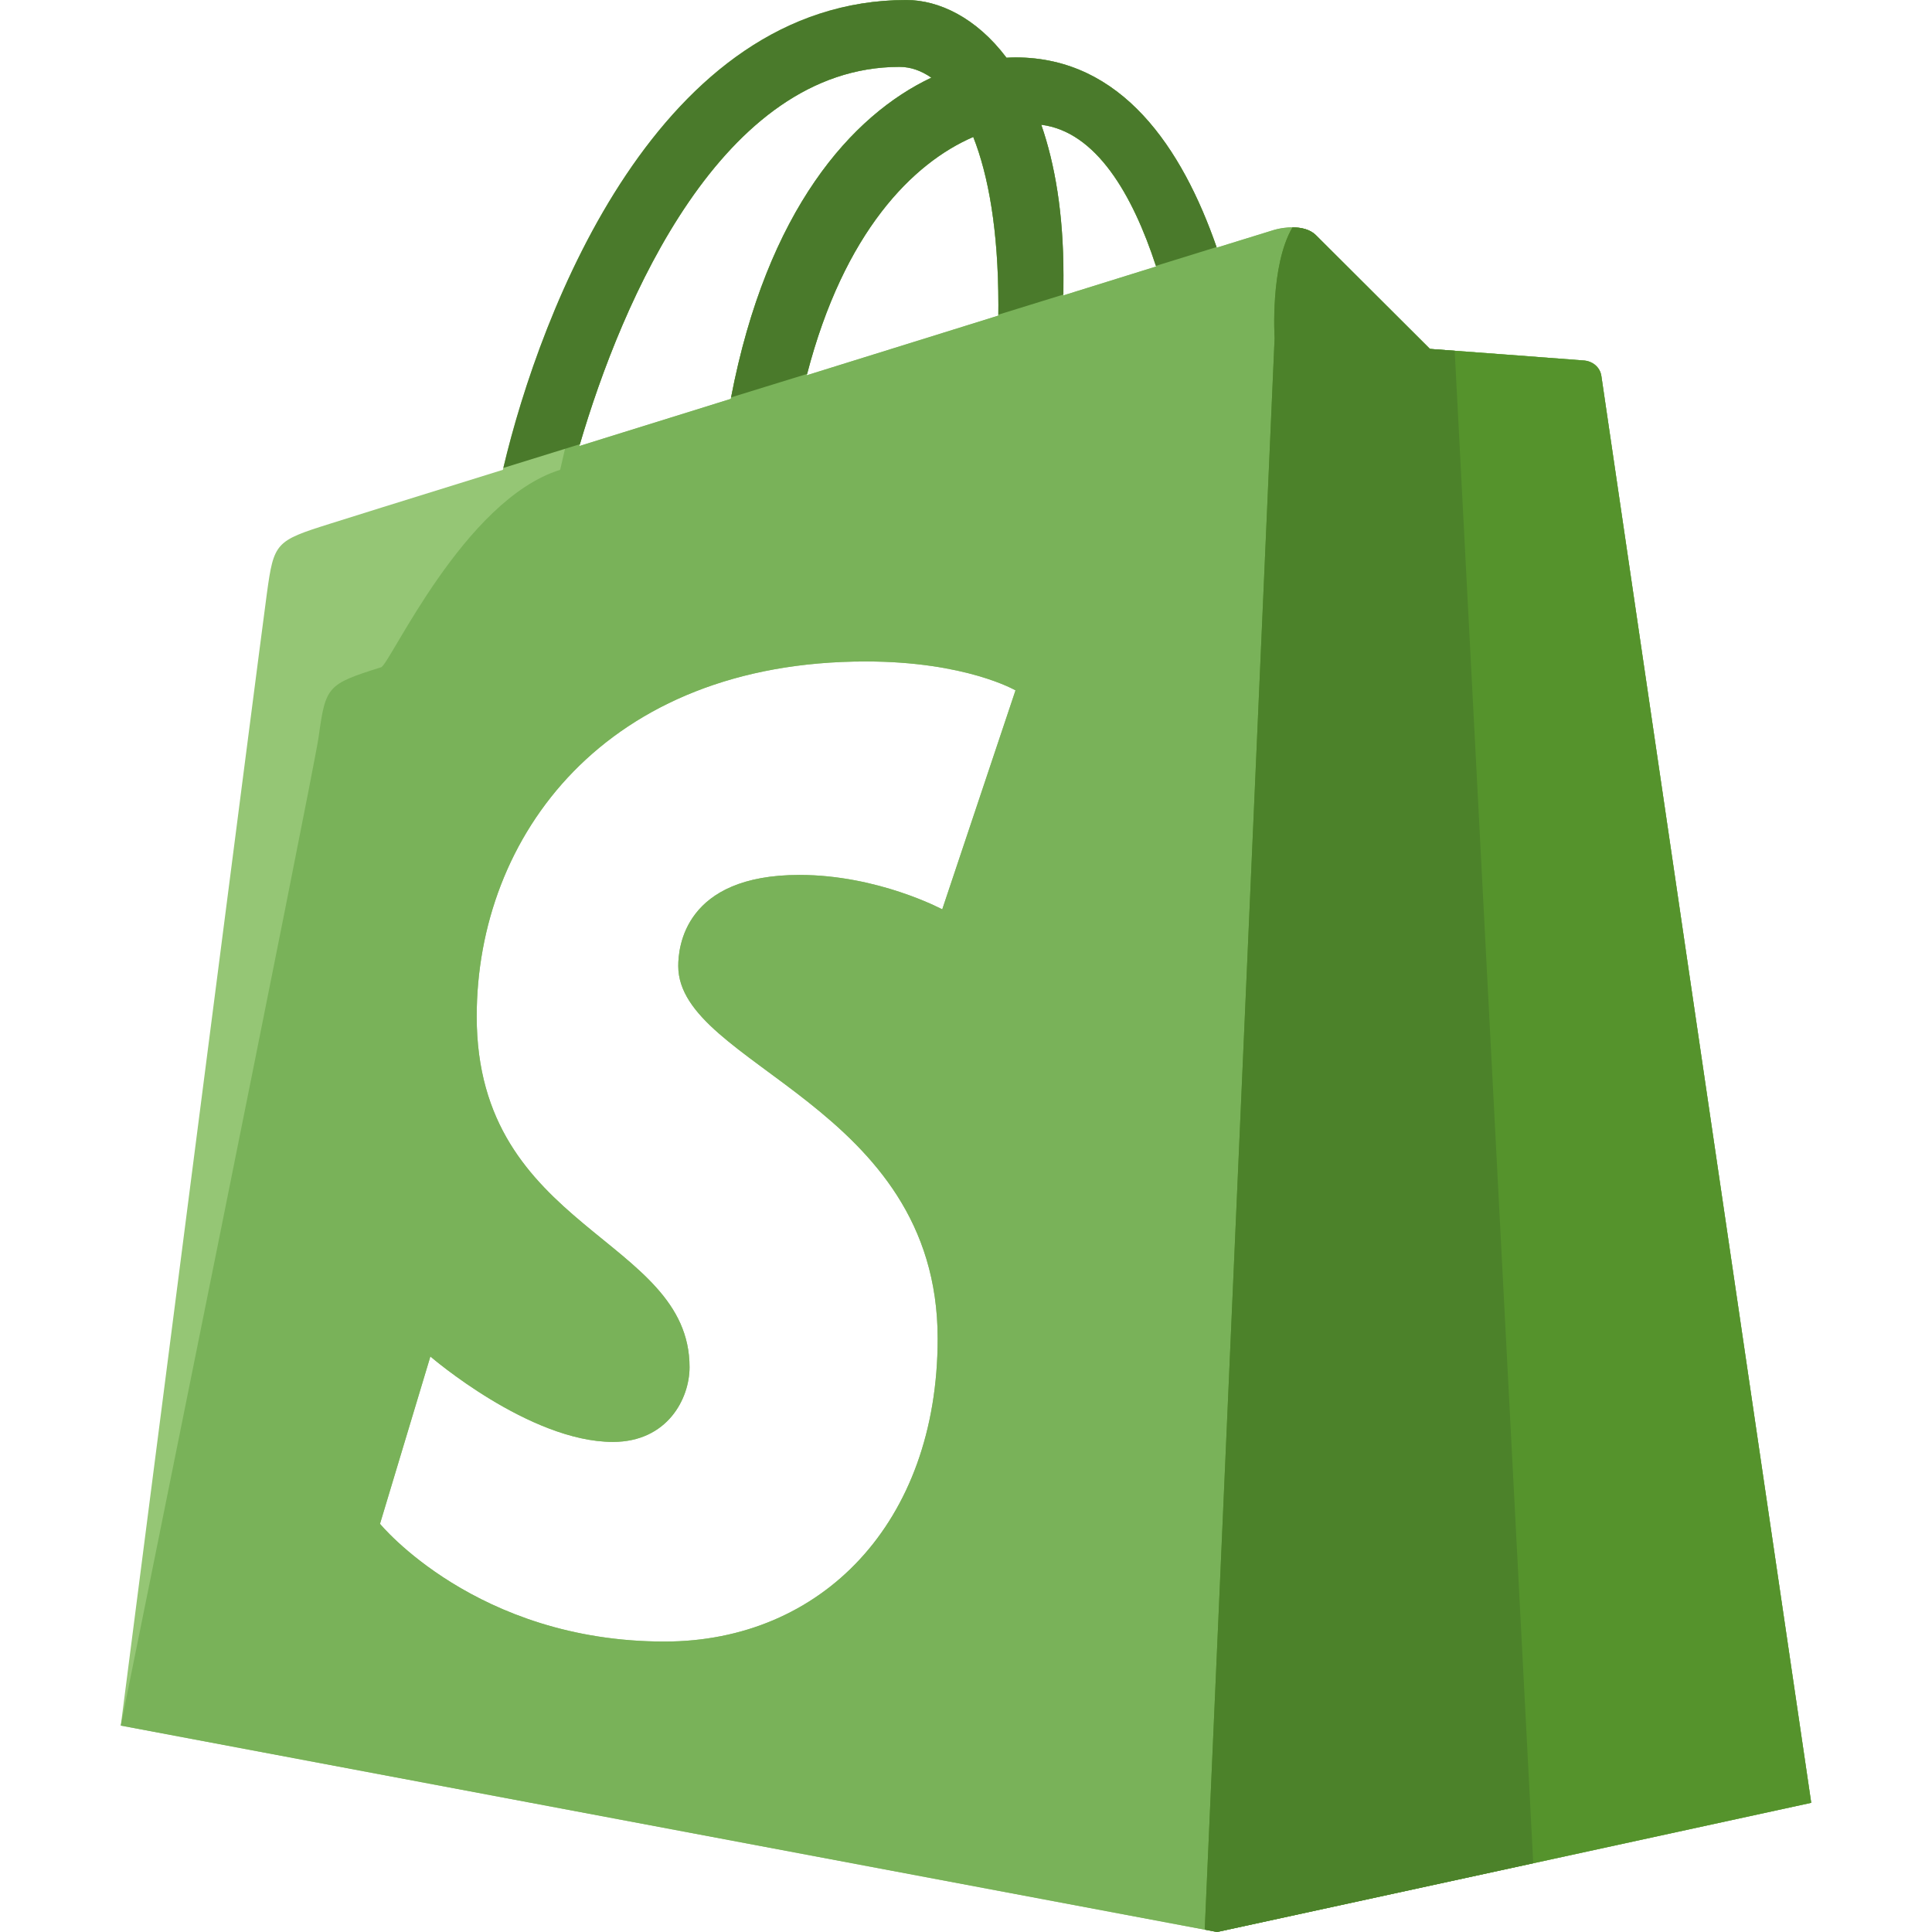
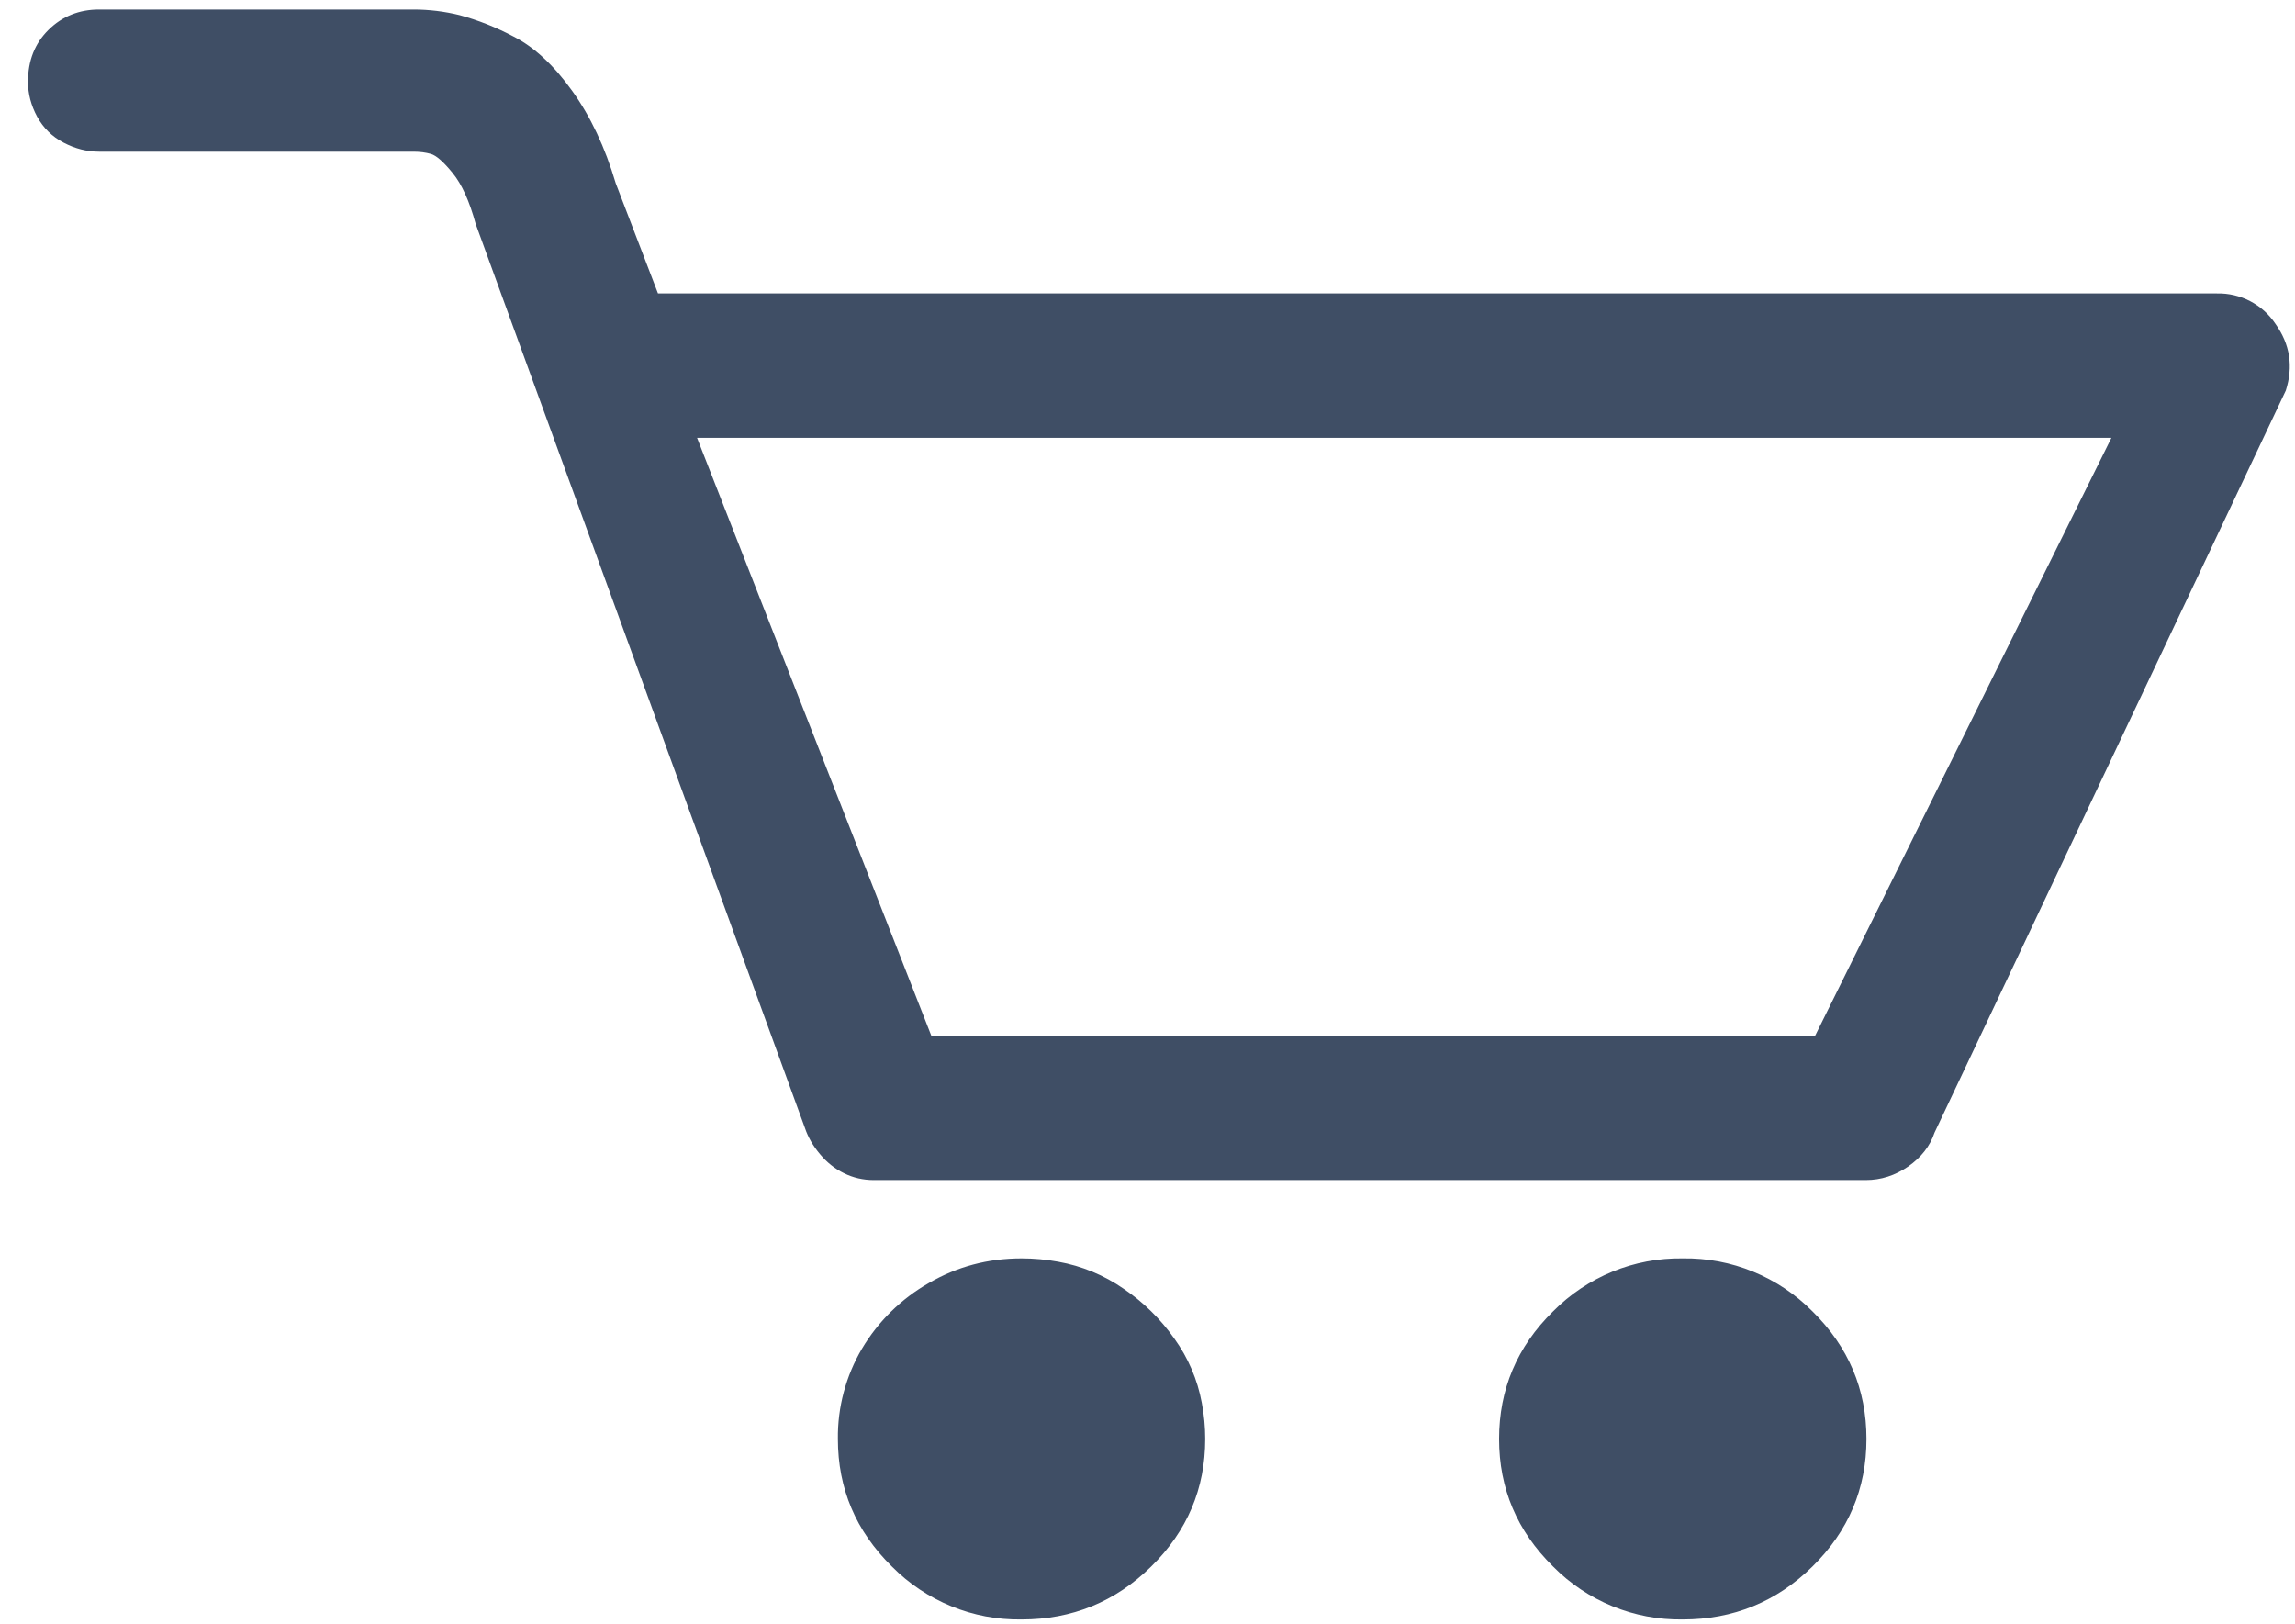
- <svg xmlns="http://www.w3.org/2000/svg" viewBox="0 0 493.728 493.728" style="enable-background:new 0 0 493.728 493.728" xml:space="preserve">
-   <path style="fill:#95c675" d="M404.936 92.136c-1.768-.168-39.52-2.968-39.52-2.968S339.176 63 336.304 60.12c-2.88-2.896-8.504-2.032-10.696-1.368-.312.088-5.72 1.776-14.672 4.536-8.768-25.336-24.216-48.616-51.408-48.616-.752 0-1.528.032-2.312.08C249.488 4.488 239.904 0 231.624 0 168.272 0 138 79.608 128.512 120.064c-24.624 7.648-42.128 13.104-44.336 13.824-13.768 4.336-14.192 4.768-15.976 17.776-1.376 9.848-37.336 289.312-37.336 289.312l280.176 52.752 151.824-33.016S409.576 98.624 409.24 96.136c-.336-2.48-2.512-3.856-4.304-4zm-149.8-14.232c0 .952-.016 1.848-.016 2.752-15.424 4.808-32.16 10.008-48.968 15.248 9.432-36.56 27.096-54.24 42.56-60.904 3.88 9.808 6.424 23.904 6.424 42.904zm-25.264-60.816c2.768 0 5.504.928 8.144 2.76-20.312 9.592-42.064 33.792-51.264 82.088-13.432 4.176-26.552 8.272-38.704 12.048 10.768-36.856 36.32-96.896 81.824-96.896zm10.92 215.296s-16.4-8.792-36.488-8.792c-29.488 0-30.976 18.592-30.976 23.264 0 25.56 66.296 35.36 66.296 95.224 0 47.104-29.712 77.424-69.808 77.424-48.096 0-72.704-30.088-72.704-30.088l12.872-42.76s25.28 21.832 46.64 21.832c13.92 0 19.592-11.04 19.592-19.096 0-33.344-54.392-34.832-54.392-89.624 0-46.088 32.928-90.728 99.424-90.728 25.592 0 38.264 7.384 38.264 7.384l-18.72 55.96zm30.952-156.896c0-1.688.016-3.336.016-5.152 0-15.728-2.184-28.408-5.672-38.456 14.016 1.752 23.352 17.784 29.36 36.224-7.032 2.208-15.032 4.688-23.704 7.384z" />
-   <path style="fill:#79b259" d="M404.936 92.136c-1.768-.168-39.52-2.968-39.52-2.968S339.176 63 336.304 60.12c-2.88-2.896-8.504-2.032-10.696-1.368-.312.088-5.72 1.776-14.672 4.536-8.768-25.336-24.216-48.616-51.408-48.616-.752 0-1.528.032-2.312.08C249.488 4.488 239.904 0 231.624 0c-63.352 0-78.984 79.608-88.472 120.064-24.624 7.648-43.52 49.752-45.752 50.456-13.752 4.336-14.176 4.768-15.968 17.784-1.384 9.84-50.568 252.672-50.568 252.672l280.176 52.752 151.824-33.016S409.576 98.624 409.24 96.136c-.336-2.48-2.512-3.856-4.304-4zm-149.8-14.232c0 .952-.016 1.848-.016 2.752-15.424 4.808-32.16 10.008-48.968 15.248 9.432-36.56 27.096-54.24 42.56-60.904 3.88 9.808 6.424 23.904 6.424 42.904zm-25.264-60.816c2.768 0 5.504.928 8.144 2.76-20.312 9.592-42.064 33.792-51.264 82.088-13.432 4.176-26.552 8.272-38.704 12.048 10.768-36.856 36.32-96.896 81.824-96.896zm10.92 215.296s-16.4-8.792-36.488-8.792c-29.488 0-30.976 18.592-30.976 23.264 0 25.56 66.296 35.36 66.296 95.224 0 47.104-29.712 77.424-69.808 77.424-48.096 0-72.704-30.088-72.704-30.088l12.872-42.76s25.28 21.832 46.64 21.832c13.92 0 19.592-11.04 19.592-19.096 0-33.344-54.392-34.832-54.392-89.624 0-46.088 32.928-90.728 99.424-90.728 25.592 0 38.264 7.384 38.264 7.384l-18.72 55.96zm30.952-156.896c0-1.688.016-3.336.016-5.152 0-15.728-2.184-28.408-5.672-38.456 14.016 1.752 23.352 17.784 29.36 36.224-7.032 2.208-15.032 4.688-23.704 7.384z" />
-   <path style="fill:#55932c" d="m311.04 493.72 151.824-33.008S409.576 98.624 409.24 96.136c-.336-2.488-2.504-3.856-4.304-4-1.768-.168-39.52-2.968-39.52-2.968S339.176 63 336.304 60.12c-1.536-1.552-3.832-1.992-6-2.008-5.76 9.76-4.568 28.296-4.568 28.296L307.88 493.12l3.16.6z" />
-   <path style="fill:#4a7a2b" d="M259.528 14.68c-.752 0-1.528.032-2.312.08C249.488 4.496 239.904.008 231.624.008c-63.096 0-93.392 78.984-103 119.576l19.576-6.072c10.832-36.872 36.36-96.424 81.672-96.424 2.768 0 5.504.928 8.144 2.76-20.256 9.56-41.952 33.672-51.184 81.704l19.44-6C215.728 59.224 233.32 41.64 248.728 35c3.872 9.816 6.424 23.904 6.424 42.904 0 .864 0 1.688-.016 2.512l16.624-5.144c0-1.6.016-3.2.016-4.936 0-15.728-2.184-28.408-5.672-38.456 13.968 1.744 23.296 17.704 29.296 36.064l15.504-4.808c-8.792-25.264-24.232-48.456-51.376-48.456z" />
-   <path style="fill:#4c822a" d="M371.752 89.648c-3.792-.296-6.344-.48-6.344-.48S339.168 63 336.296 60.12c-1.536-1.552-3.832-1.992-6-2.008-5.76 9.76-4.568 28.296-4.568 28.296L307.872 493.12l3.168.6 80.784-17.568-20.072-386.504z" />
+ <svg xmlns="http://www.w3.org/2000/svg" width="41" height="29" fill="none">
+   <path d="M40.651 5.786a1.223 1.223 0 0 0-1.046-.544h-27.85L11 3.274c-.191-.645-.451-1.196-.78-1.653-.327-.457-.676-.78-1.045-.968A4.624 4.624 0 0 0 8.21.27a3.426 3.426 0 0 0-.82-.1H1.77c-.355 0-.656.12-.902.362S.5 1.083.5 1.46c0 .215.055.423.164.625.11.201.267.356.472.463.205.108.417.162.635.162h5.62c.109 0 .212.013.307.04.096.027.226.141.39.343.164.201.3.504.41.907l5.883 16.153c.054.161.143.316.267.464.123.148.266.262.43.342.164.081.342.122.533.122h17.72c.272 0 .525-.081.758-.242.232-.162.39-.363.471-.605l6.276-13.258c.137-.43.075-.827-.185-1.19ZM32.428 18.5H16.637L12.453 7.822H37.72L32.428 18.5Zm-2.365 3.98a3.19 3.19 0 0 0-2.318.947c-.643.632-.964 1.392-.964 2.279s.322 1.646.964 2.278a3.187 3.187 0 0 0 2.317.947c.903 0 1.675-.315 2.318-.947.642-.632.964-1.391.964-2.278s-.322-1.647-.964-2.279a3.187 3.187 0 0 0-2.318-.947Zm-11.813 0c-.602 0-1.155.148-1.661.443a3.279 3.279 0 0 0-1.19 1.17 3.102 3.102 0 0 0-.43 1.613c0 .887.321 1.646.964 2.278a3.187 3.187 0 0 0 2.317.947c.902 0 1.675-.315 2.317-.947.643-.632.964-1.391.964-2.278 0-.215-.02-.43-.061-.645a2.838 2.838 0 0 0-.492-1.15 3.515 3.515 0 0 0-.903-.887 2.958 2.958 0 0 0-1.169-.484 3.614 3.614 0 0 0-.656-.06Z" fill="#3F4E65" />
</svg>
